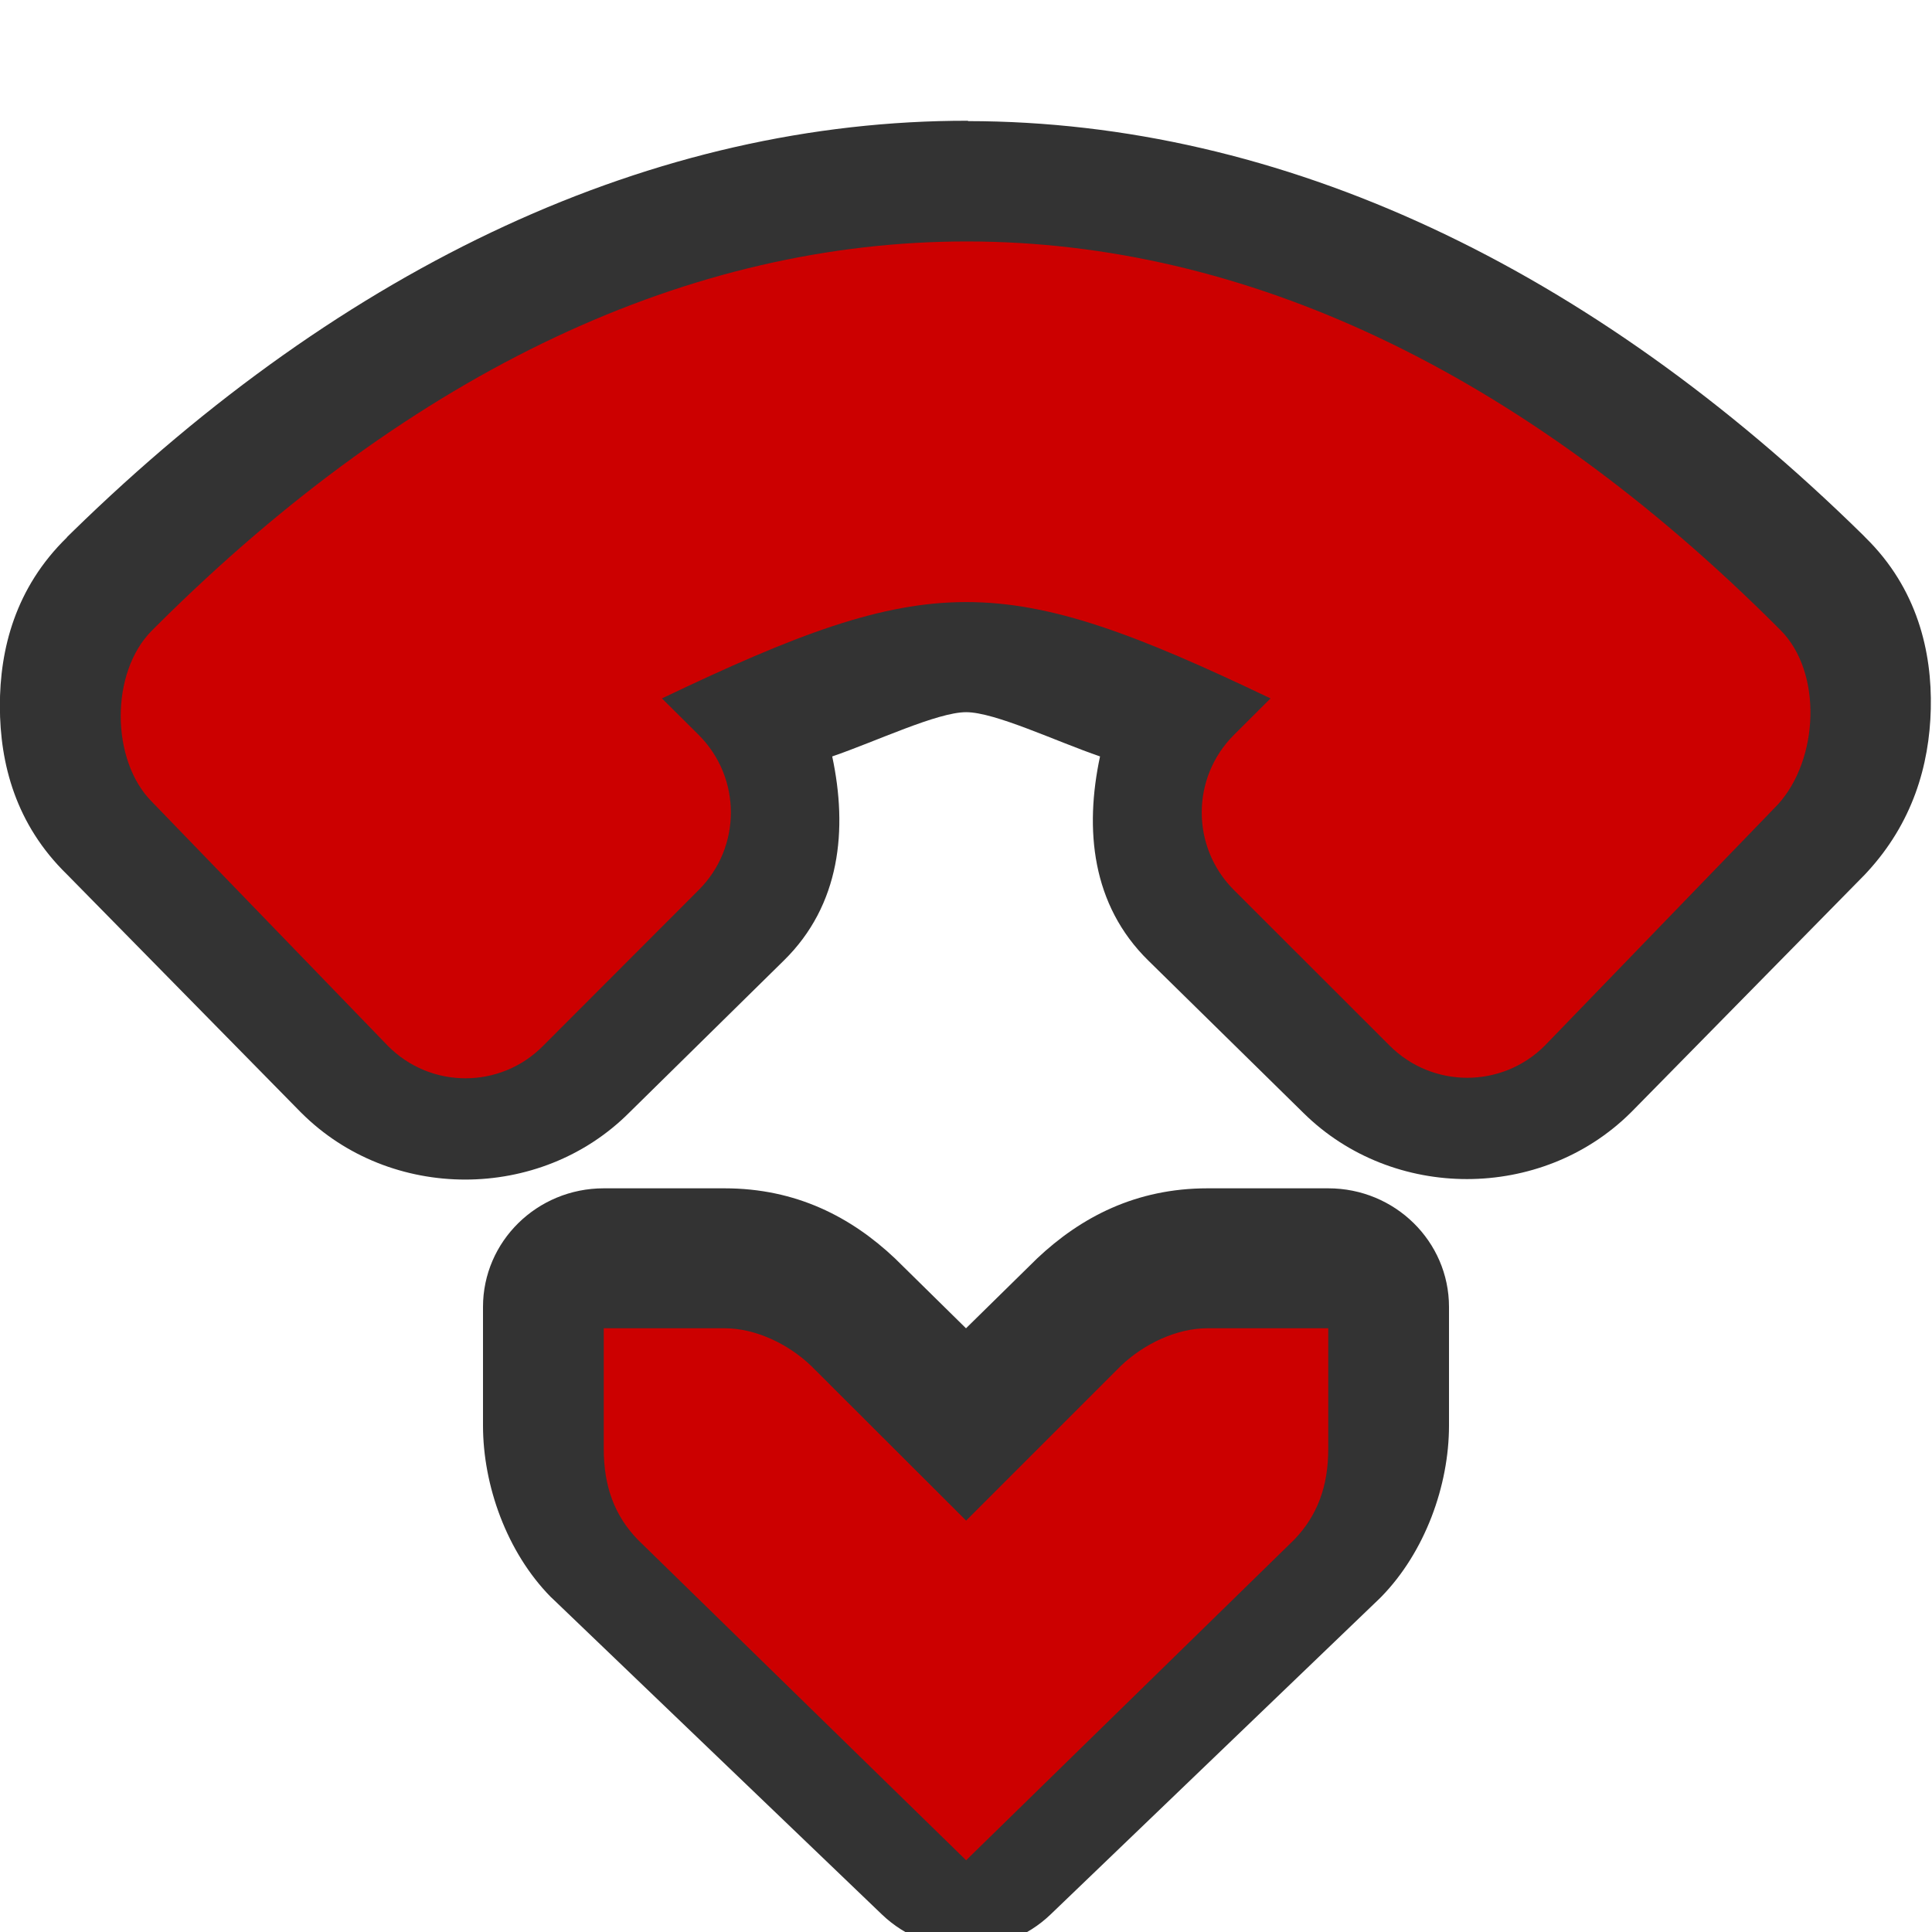
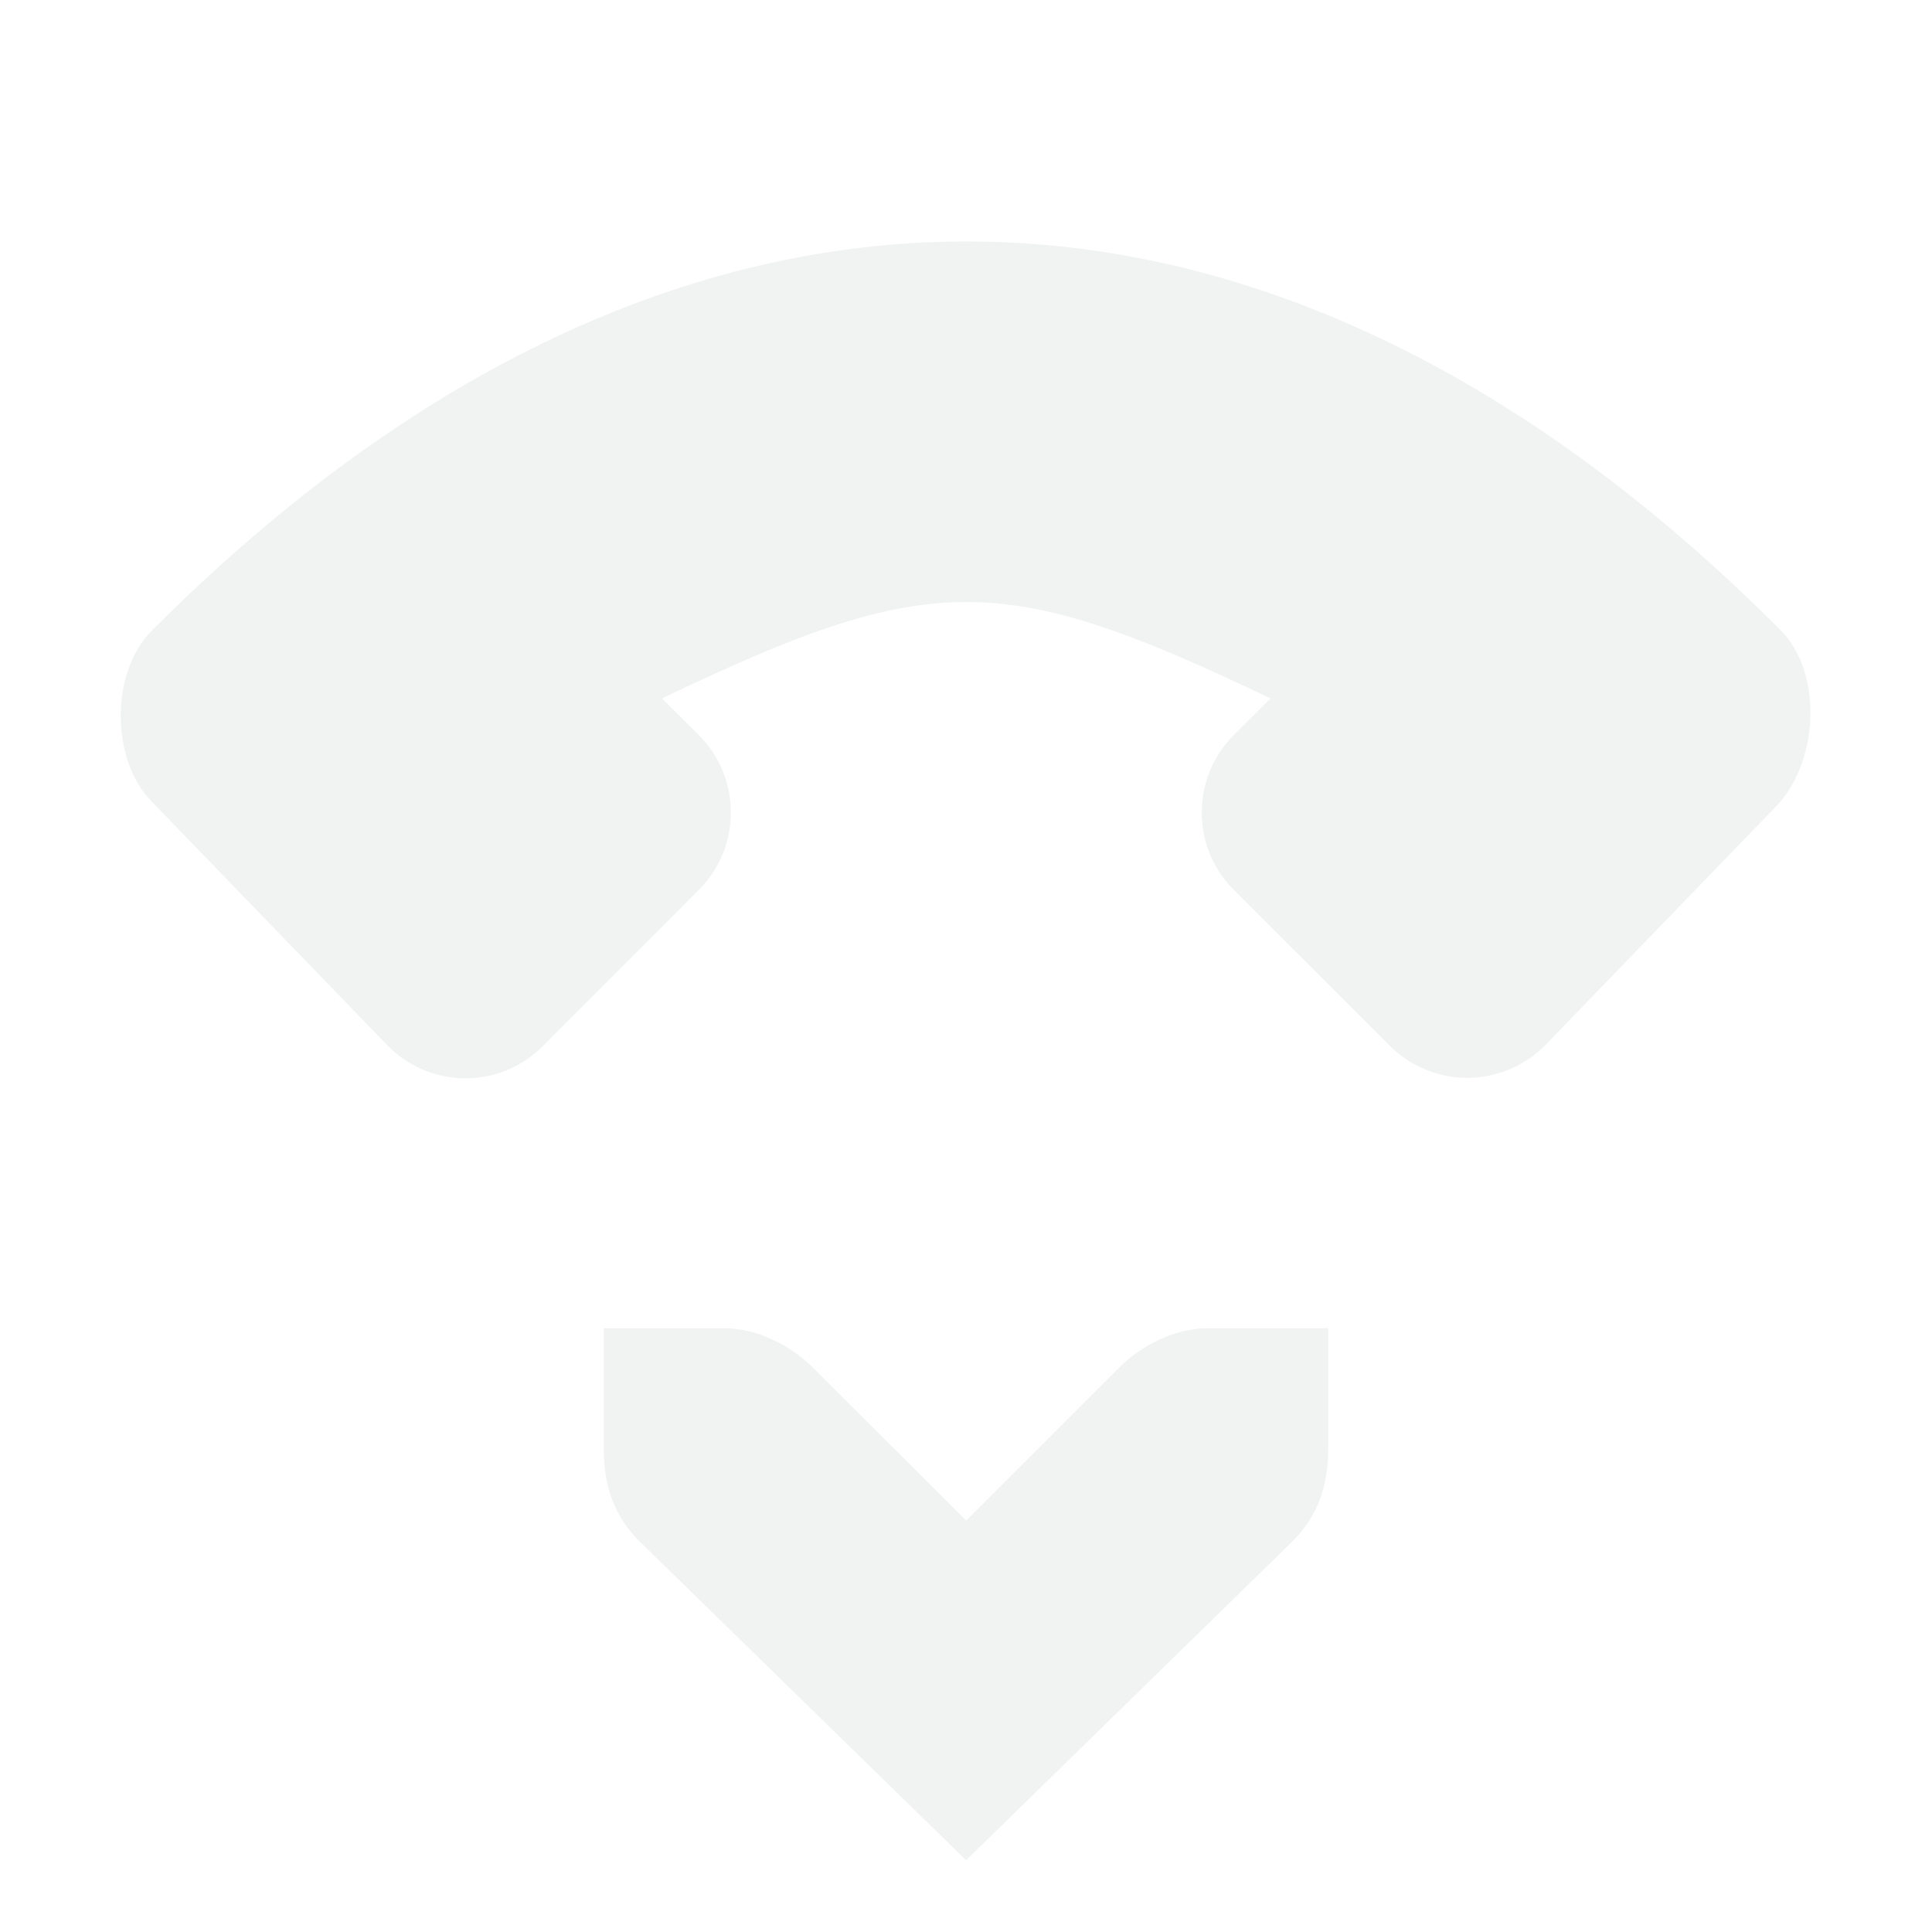
<svg xmlns="http://www.w3.org/2000/svg" version="1.1" viewBox="0 0 16 16">
-   <g fill="#c00">
-     <path style="text-decoration-line:none;text-transform:none;text-indent:0" d="m8.018 1c-2.6-0.004-5.154 1.212-7.424 3.471a1 1 0 0 0 -0.02 0.02l-0.02 0.02c-0.001 0.001 0.001 0.001 0 0.002-0.426 0.423-0.556 0.94-0.555 1.424 0.001 0.484 0.131 0.995 0.555 1.416l1.935 2.004a1 1 0 0 0 0.006 0.006c0.738 0.751 1.977 0.751 2.715 0l1.279-1.281 0.002-0.002c0.47-0.469 0.53-1.107 0.401-1.721 0.362-0.126 0.87-0.373 1.109-0.373 0.24 0 0.747 0.247 1.109 0.373-0.129 0.614-0.07 1.252 0.4 1.721l1.287 1.287c0.739 0.741 1.967 0.74 2.705-0.002a1 1 0 0 0 0.01 -0.01l1.93-1.998a1 1 0 0 0 0.021 -0.023c0.373-0.412 0.516-0.895 0.527-1.377 0.011-0.482-0.113-1.016-0.541-1.443a1 1 0 0 0 -0.02 -0.021c-2.264-2.264-4.814-3.487-7.413-3.49zm-3.018 9a1 1 0 0 0 -1 1v1c0 0.504 0.196 1.067 0.561 1.445a1 1 0 0 0 0.021 0.02l2.721 2.656a1 1 0 0 0 1.398 0l2.717-2.656a1 1 0 0 0 0.021 -0.021c0.362-0.377 0.561-0.938 0.561-1.444v-1a1 1 0 0 0 -1 -1h-1c-0.593 0-1.048 0.243-1.41 0.59a1 1 0 0 0 -0.016 0.016l-0.574 0.574-0.574-0.575a1 1 0 0 0 -0.014 -0.014c-0.363-0.349-0.819-0.591-1.412-0.591z" transform="matrix(1 0 0 .98235 0 .017651)" fill="#333" />
-     <path style="text-decoration-line:none;text-transform:none;text-indent:0" font-family="Bitstream Vera Sans" d="m11 11h-1c-0.257 0-0.528 0.13-0.719 0.313l-1.28 1.28-1.282-1.28c-0.19-0.183-0.462-0.313-0.719-0.313h-1v1c0 0.31 0.09 0.552 0.281 0.75l2.72 2.656 2.718-2.656c0.19-0.198 0.281-0.44 0.281-0.75v-1z" color="#f1f2f2" overflow="visible" font-weight="400" />
+   <g fill="#f1f2f2">
+     <path style="text-decoration-line:none;text-transform:none;text-indent:0" font-weight="400" d="m11 11h-1c-0.257 0-0.528 0.13-0.719 0.313l-1.28 1.28-1.282-1.28c-0.19-0.183-0.462-0.313-0.719-0.313h-1v1c0 0.31 0.09 0.552 0.281 0.75l2.72 2.656 2.718-2.656c0.19-0.198 0.281-0.44 0.281-0.75v-1z" color="#f1f2f2" overflow="visible" font-family="Bitstream Vera Sans" />
    <path d="m1.26 6.642c-0.344-0.342-0.35-1.075 0-1.422l0.04-0.04c4.267-4.247 9.167-4.24 13.425 0.018l0.02 0.02c0.35 0.35 0.318 1.07-0.02 1.443l-1.93 1.997c-0.355 0.357-0.933 0.357-1.288 0l-1.287-1.286c-0.357-0.355-0.357-0.932 0-1.287l0.302-0.301c-2.226-1.064-2.814-1.064-5.04 0l0.303 0.301c0.357 0.355 0.357 0.932 0 1.287l-1.286 1.288c-0.354 0.36-0.934 0.36-1.288 0z" />
  </g>
</svg>
